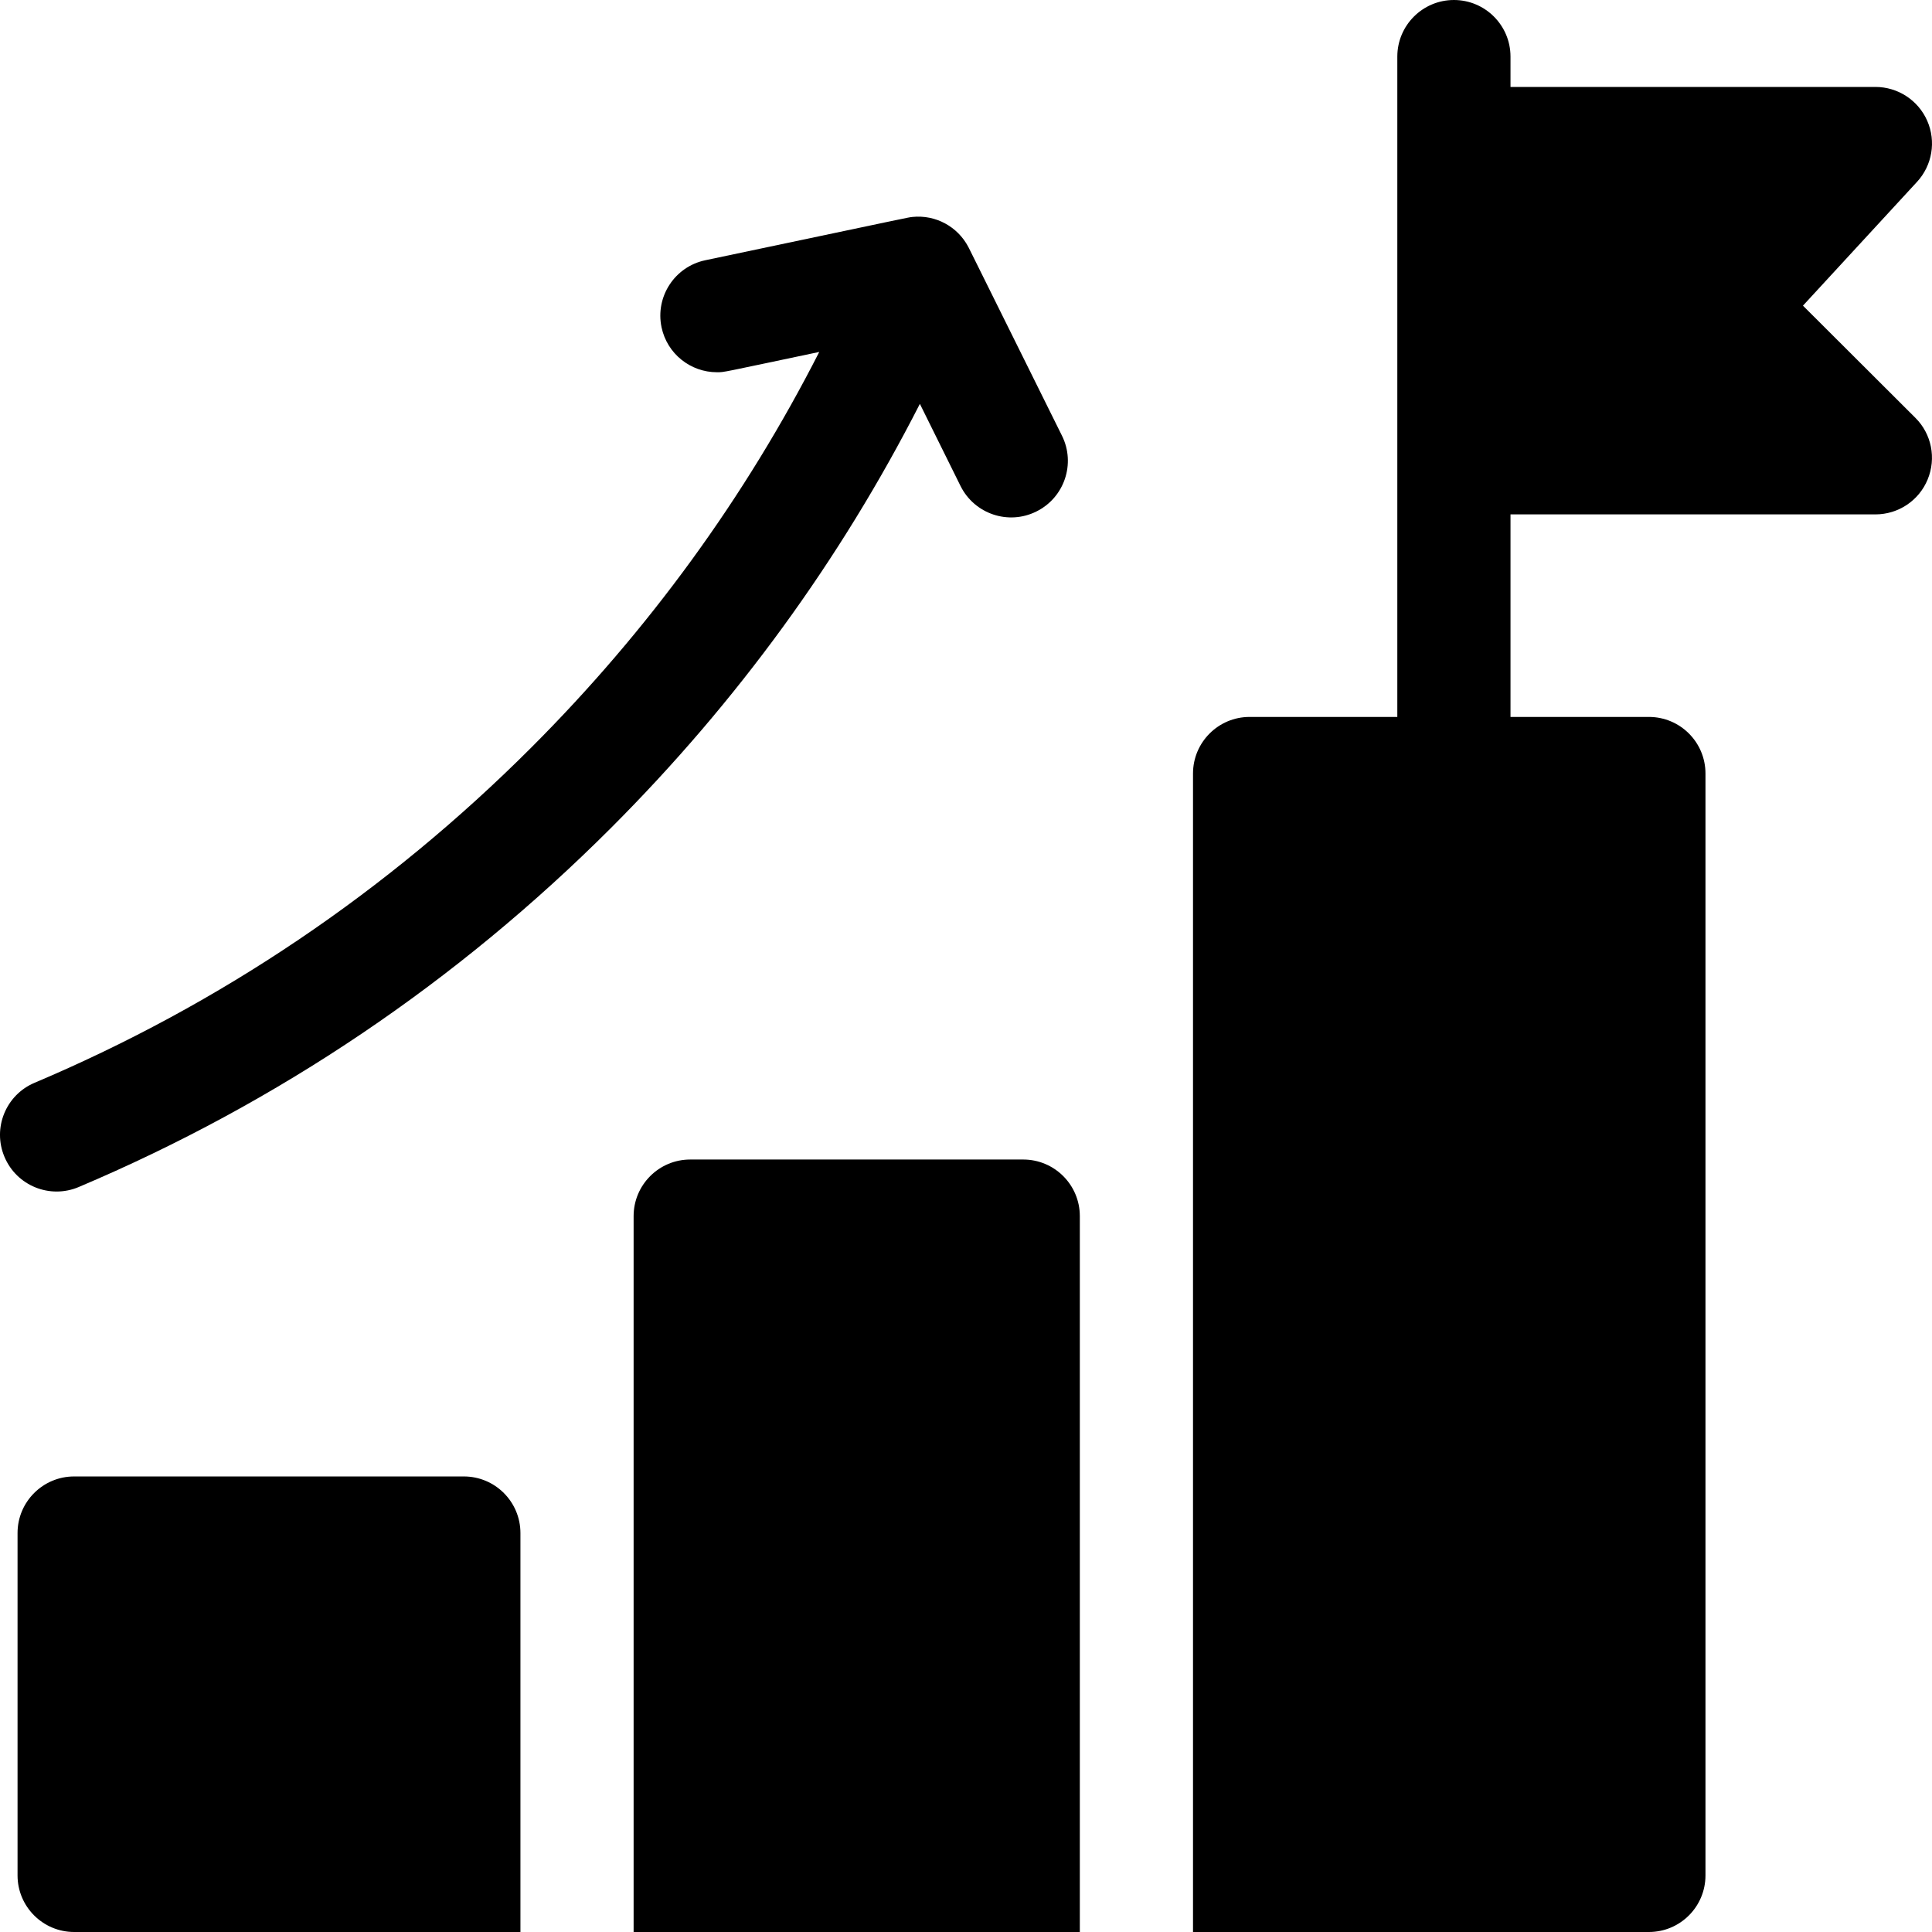
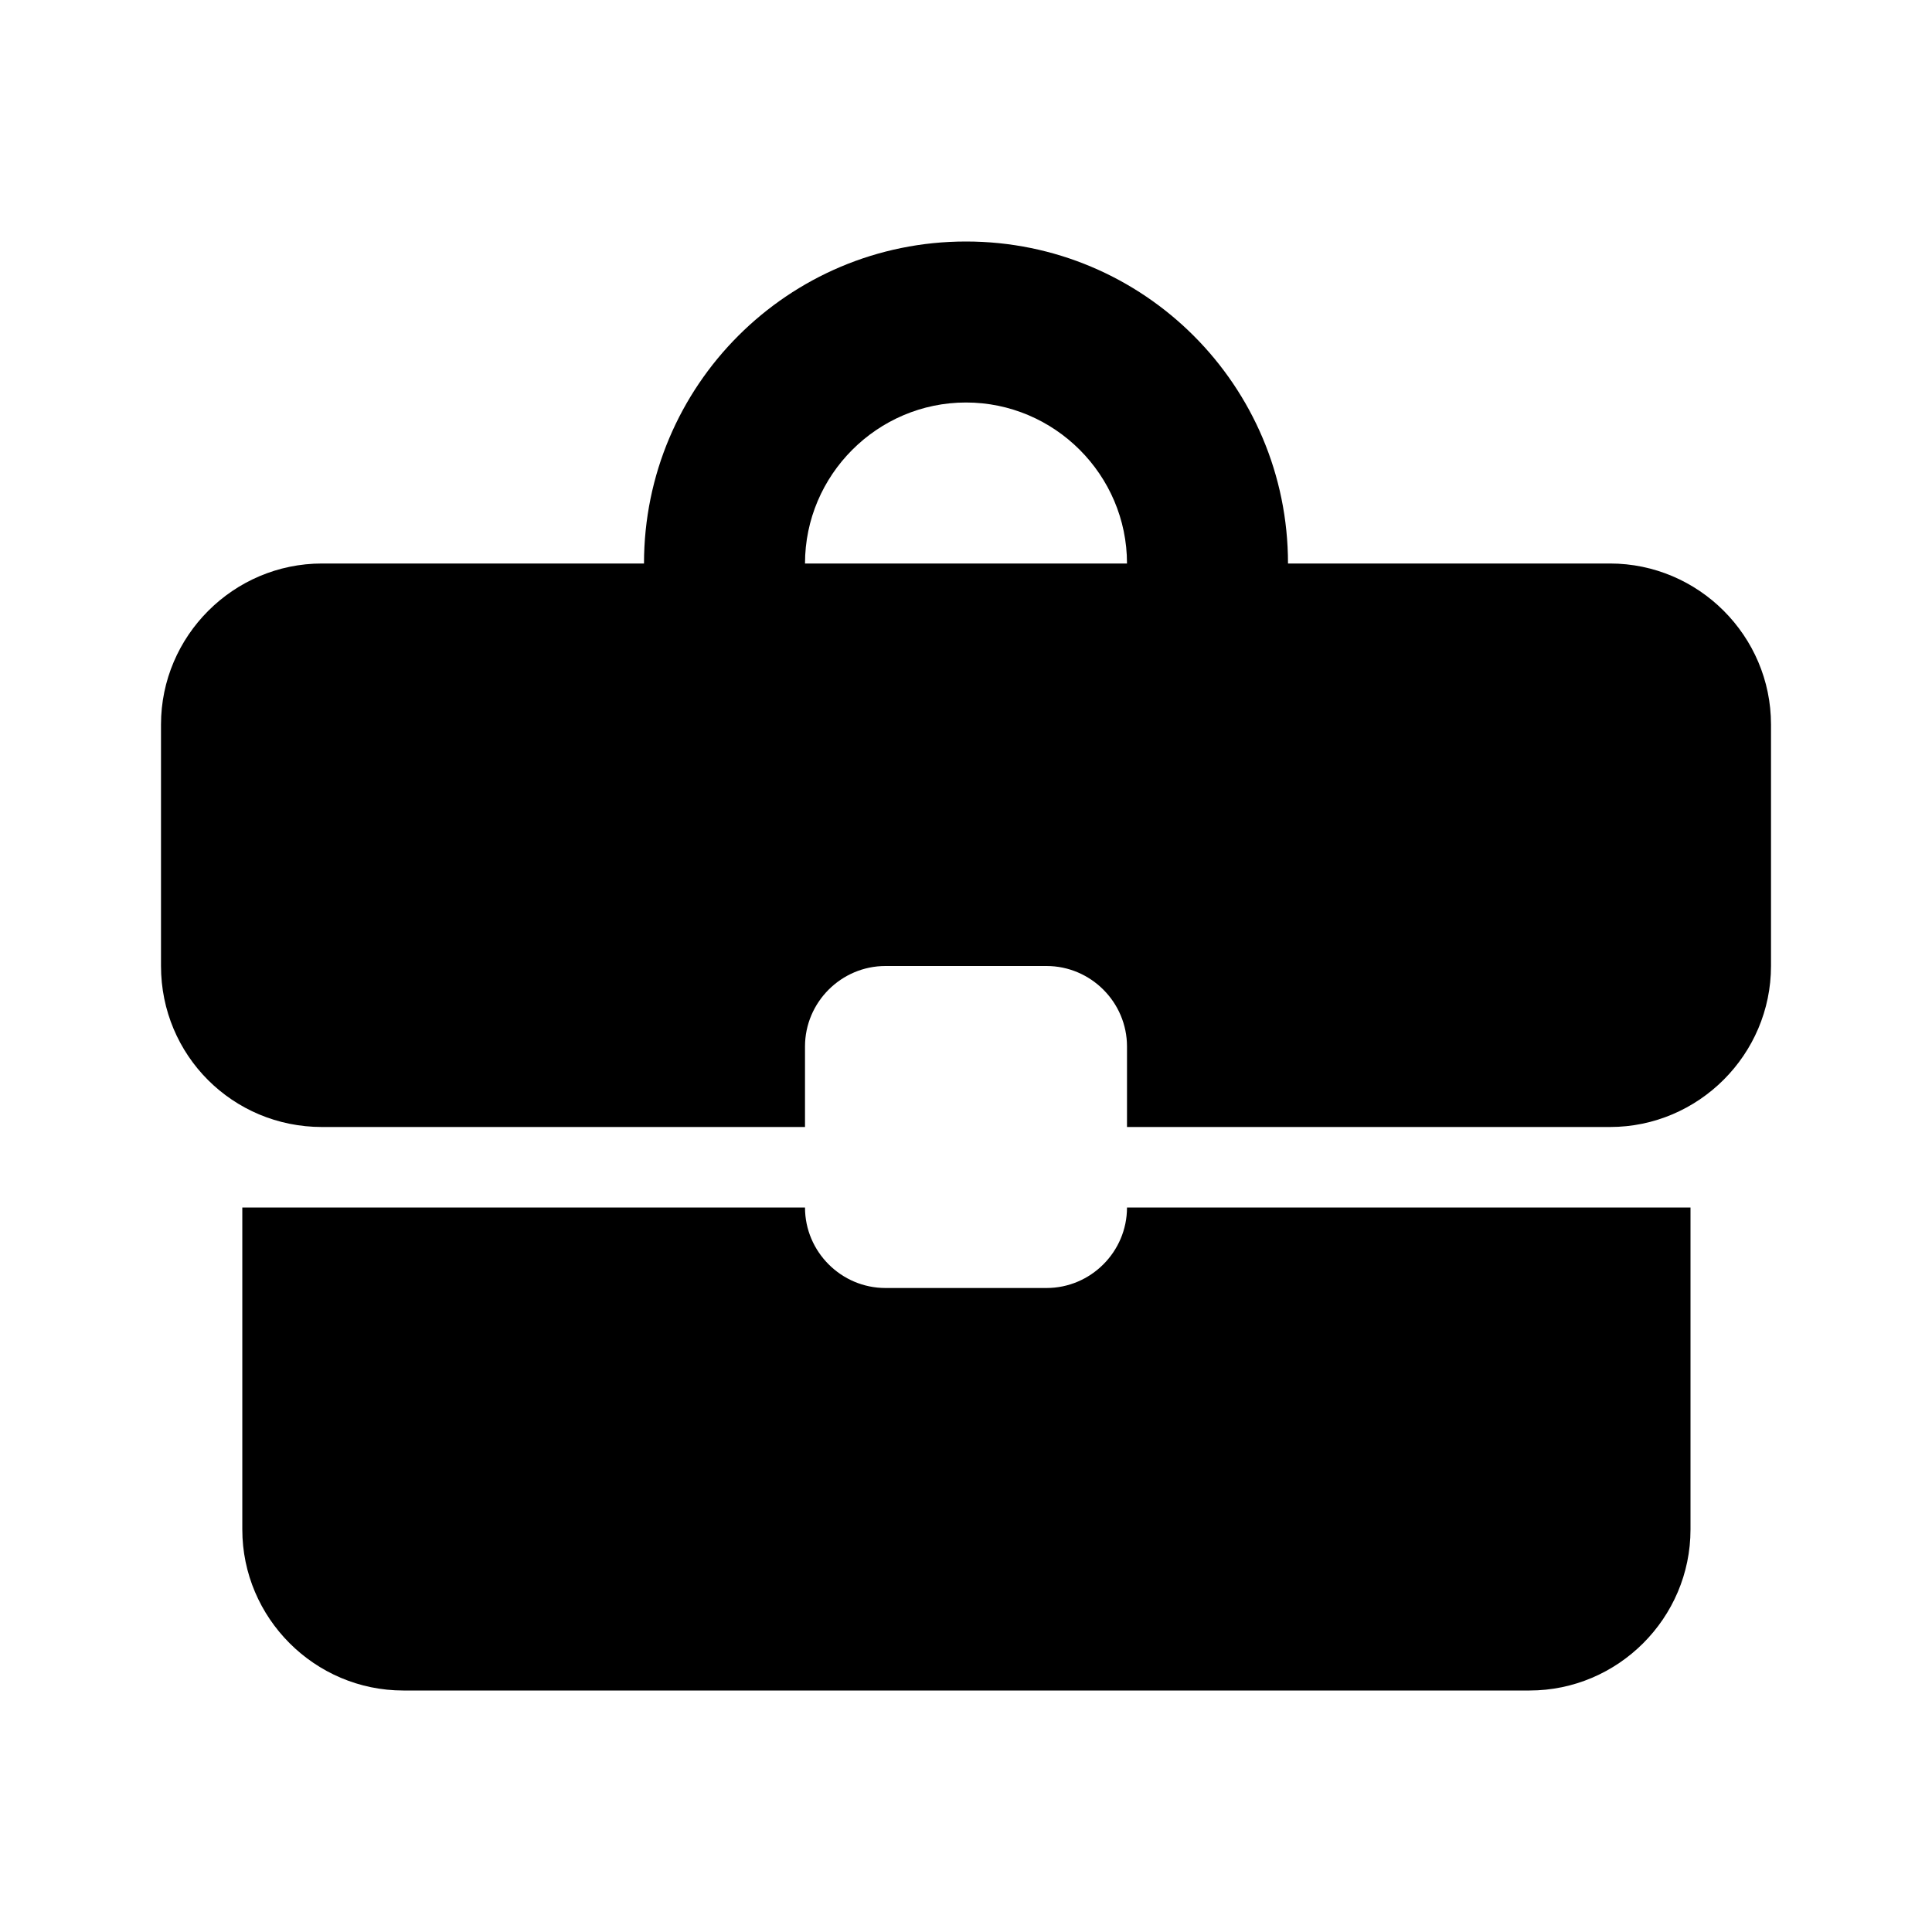
<svg xmlns="http://www.w3.org/2000/svg" width="24" height="24" viewBox="0 0 24 24" fill="currentColor">
-   <path d="M5.762 18.341H0.921C0.533 18.341 0.218 18.656 0.218 19.044V23.297C0.218 23.685 0.533 24 0.921 24H6.465V19.044C6.465 18.656 6.15 18.341 5.762 18.341Z" />
-   <path d="M12.711 14.404H8.574C8.186 14.404 7.871 14.719 7.871 15.107V24H13.414V15.107C13.414 14.719 13.099 14.404 12.711 14.404Z" />
-   <path d="M22.397 3.797L23.814 2.259C24.003 2.054 24.053 1.756 23.941 1.501C23.829 1.245 23.576 1.08 23.297 1.08H18.764V0.703C18.764 0.315 18.449 0 18.061 0C17.673 0 17.358 0.315 17.358 0.703V8.906H15.523C15.135 8.906 14.82 9.221 14.82 9.609V24H20.483C20.872 24 21.186 23.685 21.186 23.297V9.609C21.186 9.221 20.872 8.906 20.483 8.906H18.764V6.39H23.297C23.581 6.39 23.838 6.219 23.946 5.956C24.055 5.693 23.995 5.39 23.793 5.19L22.397 3.797Z" />
-   <path d="M11.932 6.037C12.105 6.385 12.527 6.527 12.874 6.354C13.222 6.182 13.365 5.76 13.192 5.412C11.917 2.841 12.046 3.101 12.028 3.066C11.896 2.816 11.624 2.665 11.334 2.695C11.332 2.695 11.33 2.696 11.328 2.696C11.271 2.703 11.424 2.672 8.761 3.233C8.381 3.313 8.138 3.686 8.218 4.066C8.288 4.397 8.58 4.624 8.905 4.624C9.003 4.624 8.94 4.632 10.177 4.372C9.255 6.182 8.055 7.831 6.597 9.289C4.811 11.075 2.736 12.475 0.429 13.451C0.072 13.602 -0.096 14.014 0.056 14.372C0.207 14.73 0.62 14.897 0.977 14.746C3.451 13.699 5.677 12.198 7.592 10.283C9.152 8.722 10.438 6.956 11.427 5.017L11.932 6.037Z" />
+   <path fill-rule="evenodd" clip-rule="evenodd" d="M20 7H16C16 4.79 14.21 3 12 3C9.79 3 8 4.79 8 7H4C2.9 7 2 7.9 2 9V12C2 13.11 2.89 14 4 14H10V13C10 12.45 10.45 12 11 12H13C13.55 12 14 12.45 14 13V14H20C21.1 14 22 13.1 22 12V9C22 7.9 21.1 7 20 7ZM11 16C10.45 16 10 15.55 10 15H3.01V19C3.01 20.1 3.91 21 5.01 21H19C20.1 21 21 20.1 21 19V15H14C14 15.55 13.55 16 13 16H11ZM12 5C10.9 5 10 5.9 10 7H14C14 5.9 13.1 5 12 5Z" />
</svg>
